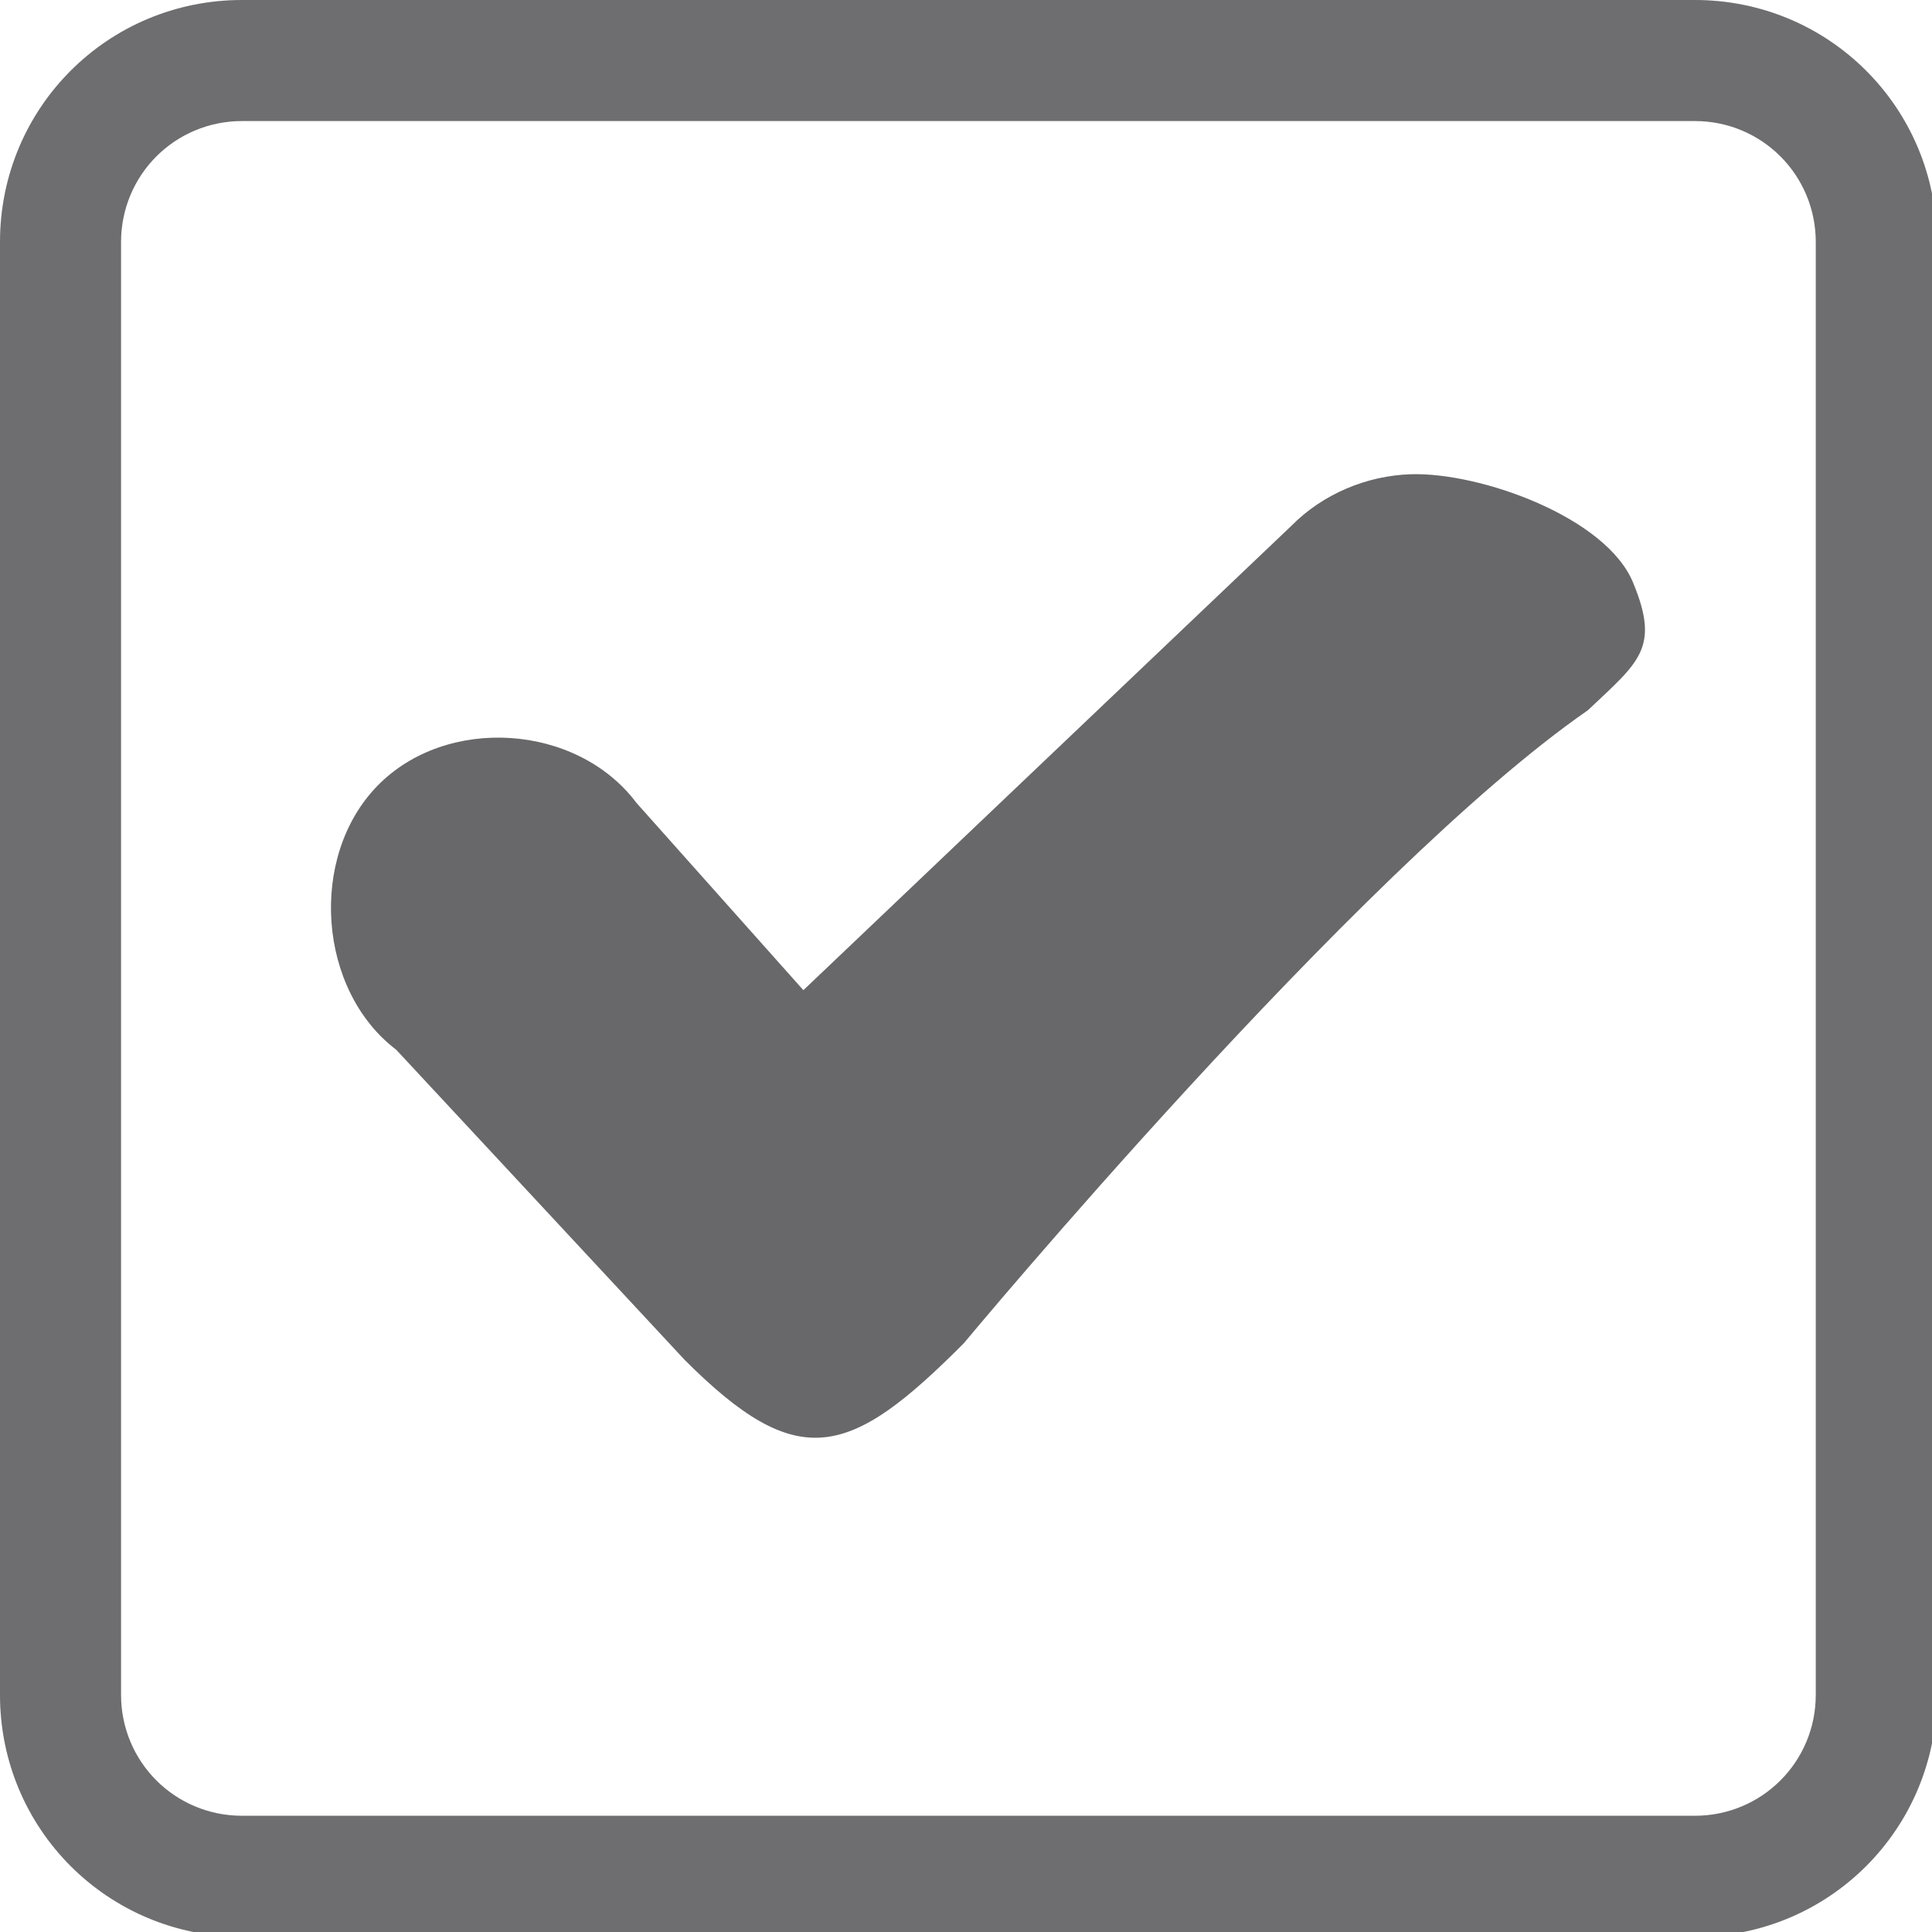
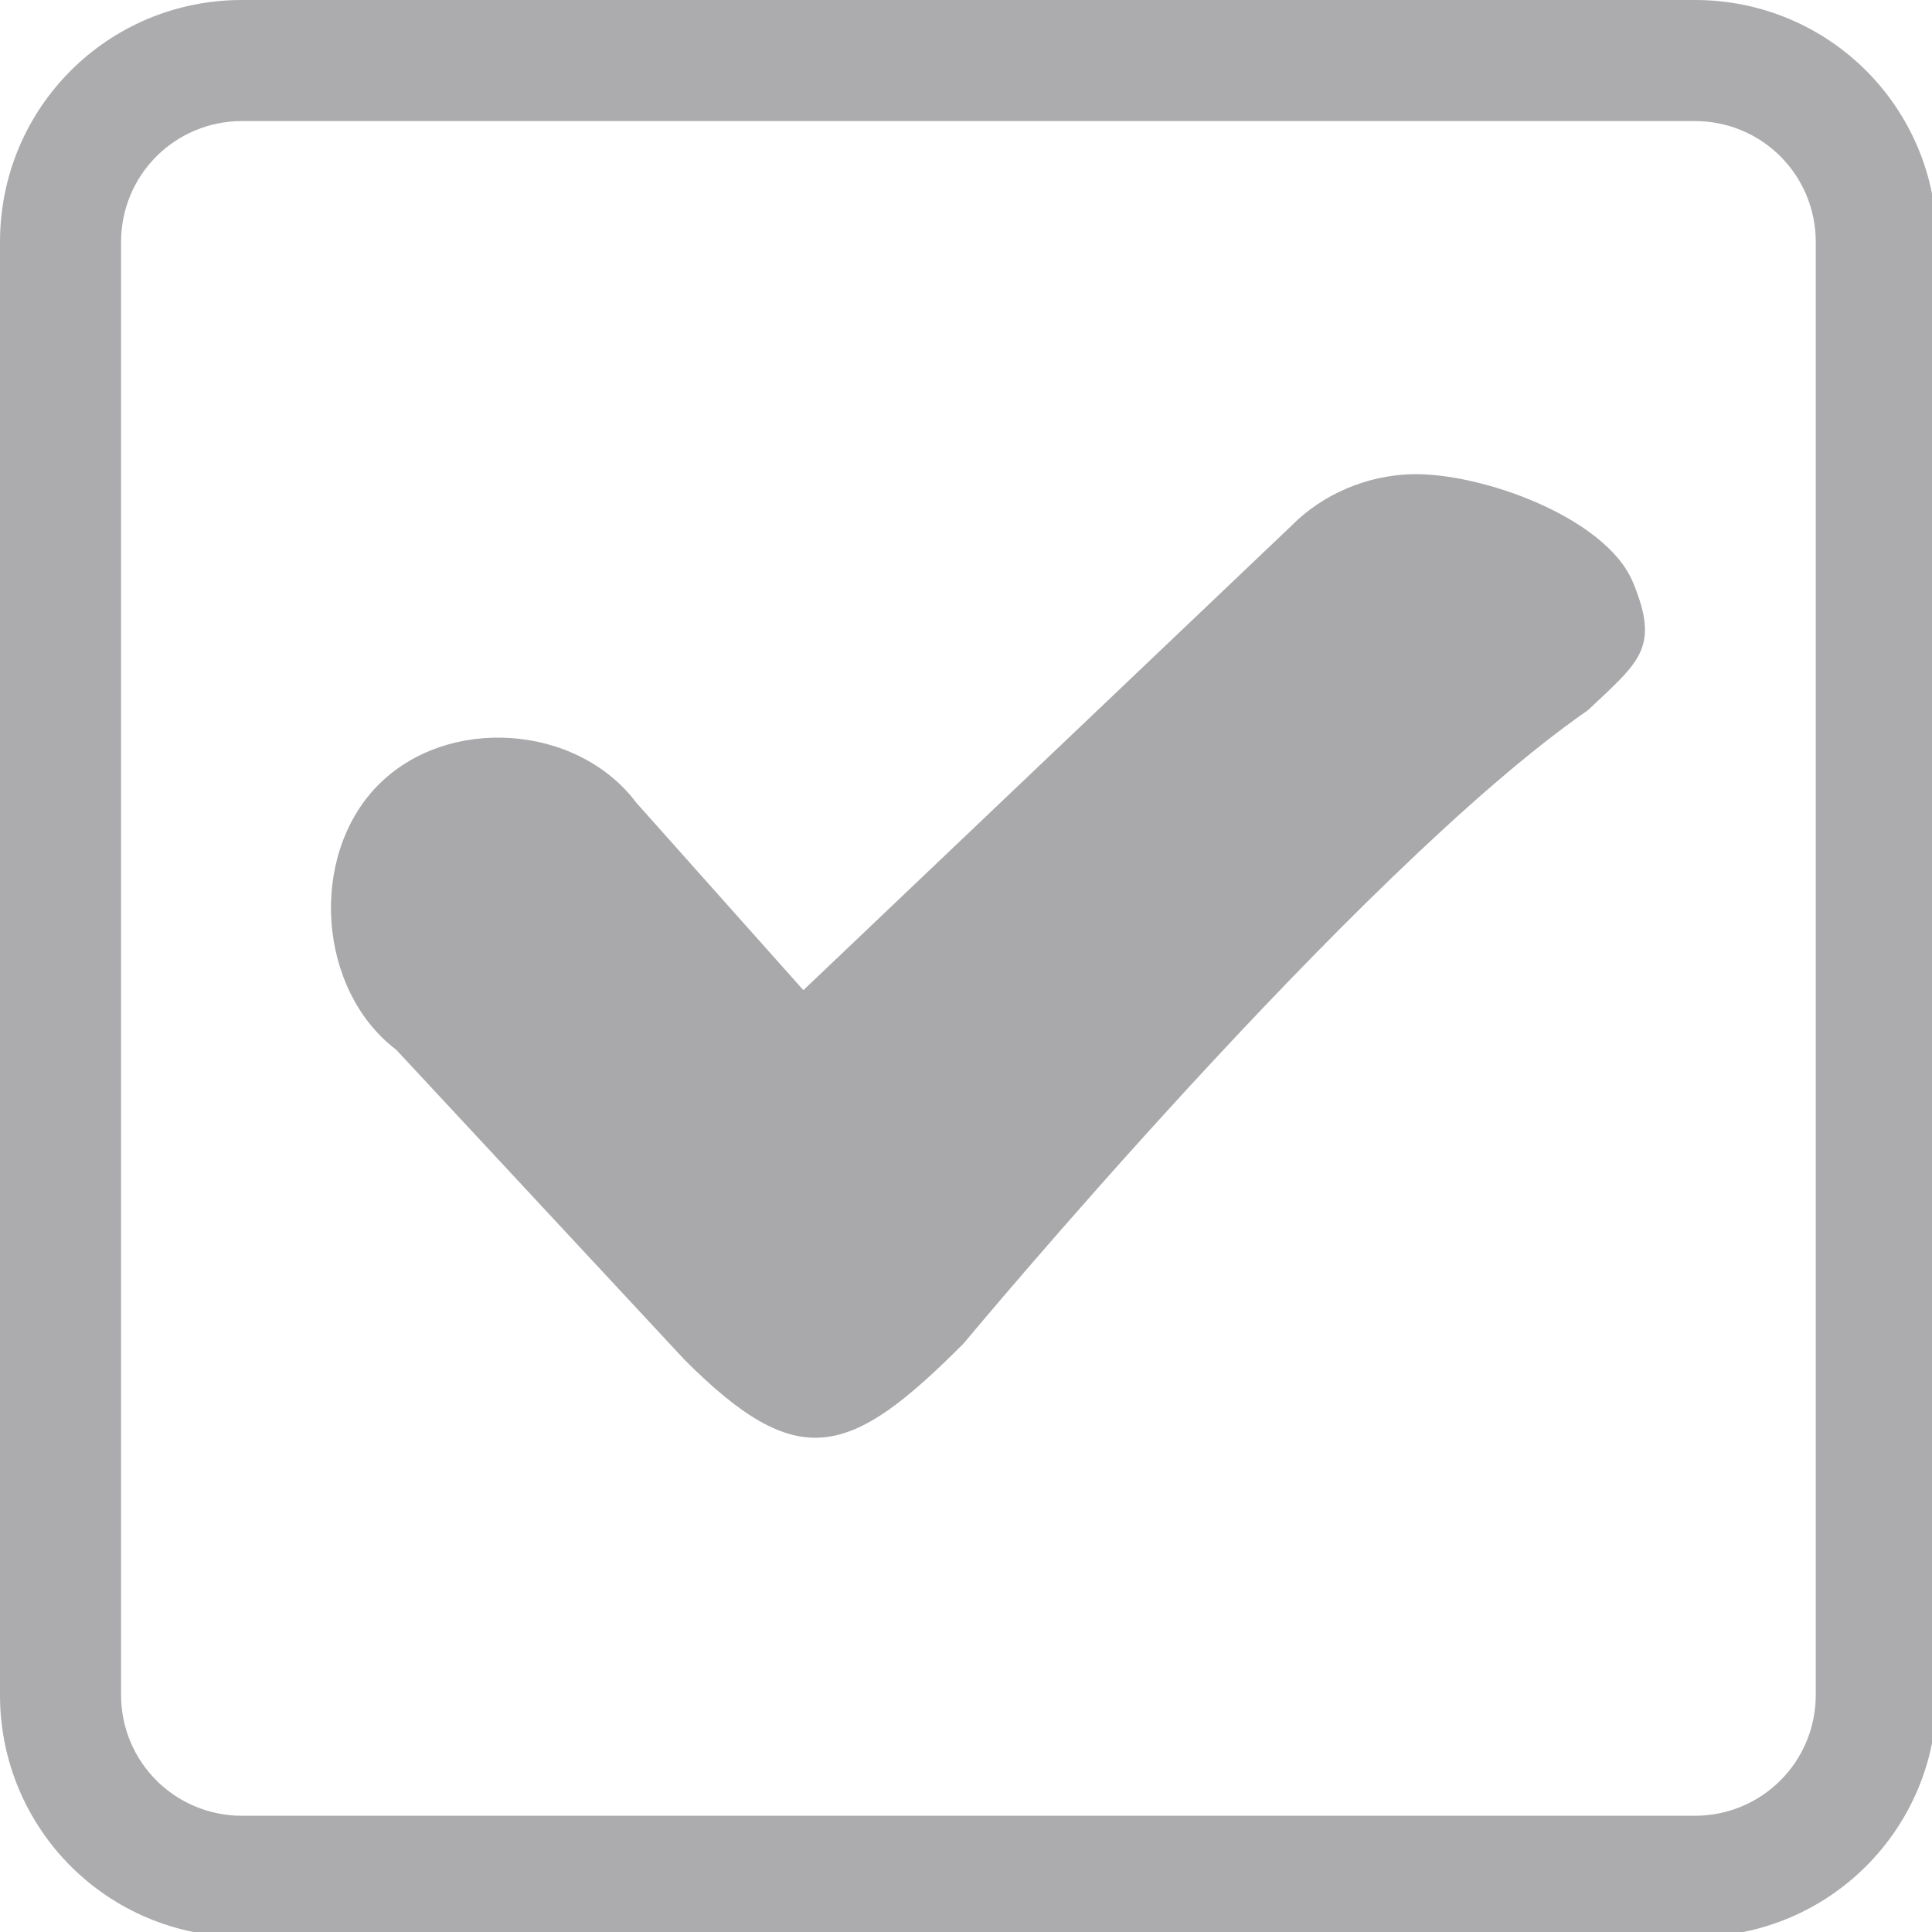
<svg xmlns="http://www.w3.org/2000/svg" width="133pt" height="133pt" viewBox="0 0 133 133" version="1.1">
  <g id="surface1">
-     <path style=" stroke:none;fill-rule:nonzero;fill:#040408;fill-opacity:0.5;" d="M 16.668 0 C 7.422 0 0 7.422 0 16.668 L 0 116.668 C 0 125.91 7.422 133.332 16.668 133.332 L 116.668 133.332 C 125.91 133.332 133.332 125.91 133.332 116.668 L 133.332 16.668 C 133.332 7.422 125.91 0 116.668 0 Z M 16.668 8.332 L 116.668 8.332 C 121.289 8.332 125 12.043 125 16.668 L 125 116.668 C 125 121.289 121.289 125 116.668 125 L 16.668 125 C 12.043 125 8.332 121.289 8.332 116.668 L 8.332 16.668 C 8.332 12.043 12.043 8.332 16.668 8.332 Z M 16.668 8.332 " />
-     <path style=" stroke:none;fill-rule:nonzero;fill:#040408;fill-opacity:0.15;" d="M 16.668 0 C 7.422 0 0 7.422 0 16.668 L 0 116.668 C 0 125.91 7.422 133.332 16.668 133.332 L 116.668 133.332 C 125.91 133.332 133.332 125.91 133.332 116.668 L 133.332 16.668 C 133.332 7.422 125.91 0 116.668 0 Z M 16.668 8.332 L 116.668 8.332 C 121.289 8.332 125 12.043 125 16.668 L 125 116.668 C 125 121.289 121.289 125 116.668 125 L 16.668 125 C 12.043 125 8.332 121.289 8.332 116.668 L 8.332 16.668 C 8.332 12.043 12.043 8.332 16.668 8.332 Z M 16.668 8.332 " />
-     <path style=" stroke:none;fill-rule:nonzero;fill:#040408;fill-opacity:0.6;" d="M 97.102 32.648 C 94.074 32.746 91.047 34.016 88.898 36.199 L 55.305 68.164 L 43.816 55.273 C 39.715 49.805 30.73 49.219 25.977 54.102 C 21.223 58.984 21.875 68.164 27.277 72.266 L 47.137 93.621 C 54.949 101.434 58.465 100.391 66.34 92.48 C 66.34 92.48 93.426 59.895 109.309 48.895 C 112.824 45.574 114.289 44.629 112.434 40.137 C 110.613 35.613 101.887 32.488 97.102 32.648 Z M 97.102 32.648 " />
+     <path style=" stroke:none;fill-rule:nonzero;fill:#707074;fill-opacity:0.5;" d="M 16.668 0 C 7.422 0 0 7.422 0 16.668 L 0 116.668 C 0 125.91 7.422 133.332 16.668 133.332 L 116.668 133.332 C 125.91 133.332 133.332 125.91 133.332 116.668 L 133.332 16.668 C 133.332 7.422 125.91 0 116.668 0 Z M 16.668 8.332 L 116.668 8.332 C 121.289 8.332 125 12.043 125 16.668 L 125 116.668 C 125 121.289 121.289 125 116.668 125 L 16.668 125 C 12.043 125 8.332 121.289 8.332 116.668 L 8.332 16.668 C 8.332 12.043 12.043 8.332 16.668 8.332 Z M 16.668 8.332 " />
+     <path style=" stroke:none;fill-rule:nonzero;fill:#707074;fill-opacity:0.15;" d="M 16.668 0 C 7.422 0 0 7.422 0 16.668 L 0 116.668 C 0 125.91 7.422 133.332 16.668 133.332 L 116.668 133.332 C 125.91 133.332 133.332 125.91 133.332 116.668 L 133.332 16.668 C 133.332 7.422 125.91 0 116.668 0 Z M 16.668 8.332 L 116.668 8.332 C 121.289 8.332 125 12.043 125 16.668 L 125 116.668 C 125 121.289 121.289 125 116.668 125 L 16.668 125 C 12.043 125 8.332 121.289 8.332 116.668 L 8.332 16.668 C 8.332 12.043 12.043 8.332 16.668 8.332 Z M 16.668 8.332 " />
+     <path style=" stroke:none;fill-rule:nonzero;fill:#707074;fill-opacity:0.6;" d="M 97.102 32.648 C 94.074 32.746 91.047 34.016 88.898 36.199 L 55.305 68.164 L 43.816 55.273 C 39.715 49.805 30.73 49.219 25.977 54.102 C 21.223 58.984 21.875 68.164 27.277 72.266 L 47.137 93.621 C 54.949 101.434 58.465 100.391 66.34 92.48 C 66.34 92.48 93.426 59.895 109.309 48.895 C 112.824 45.574 114.289 44.629 112.434 40.137 C 110.613 35.613 101.887 32.488 97.102 32.648 Z M 97.102 32.648 " />
  </g>
</svg>
